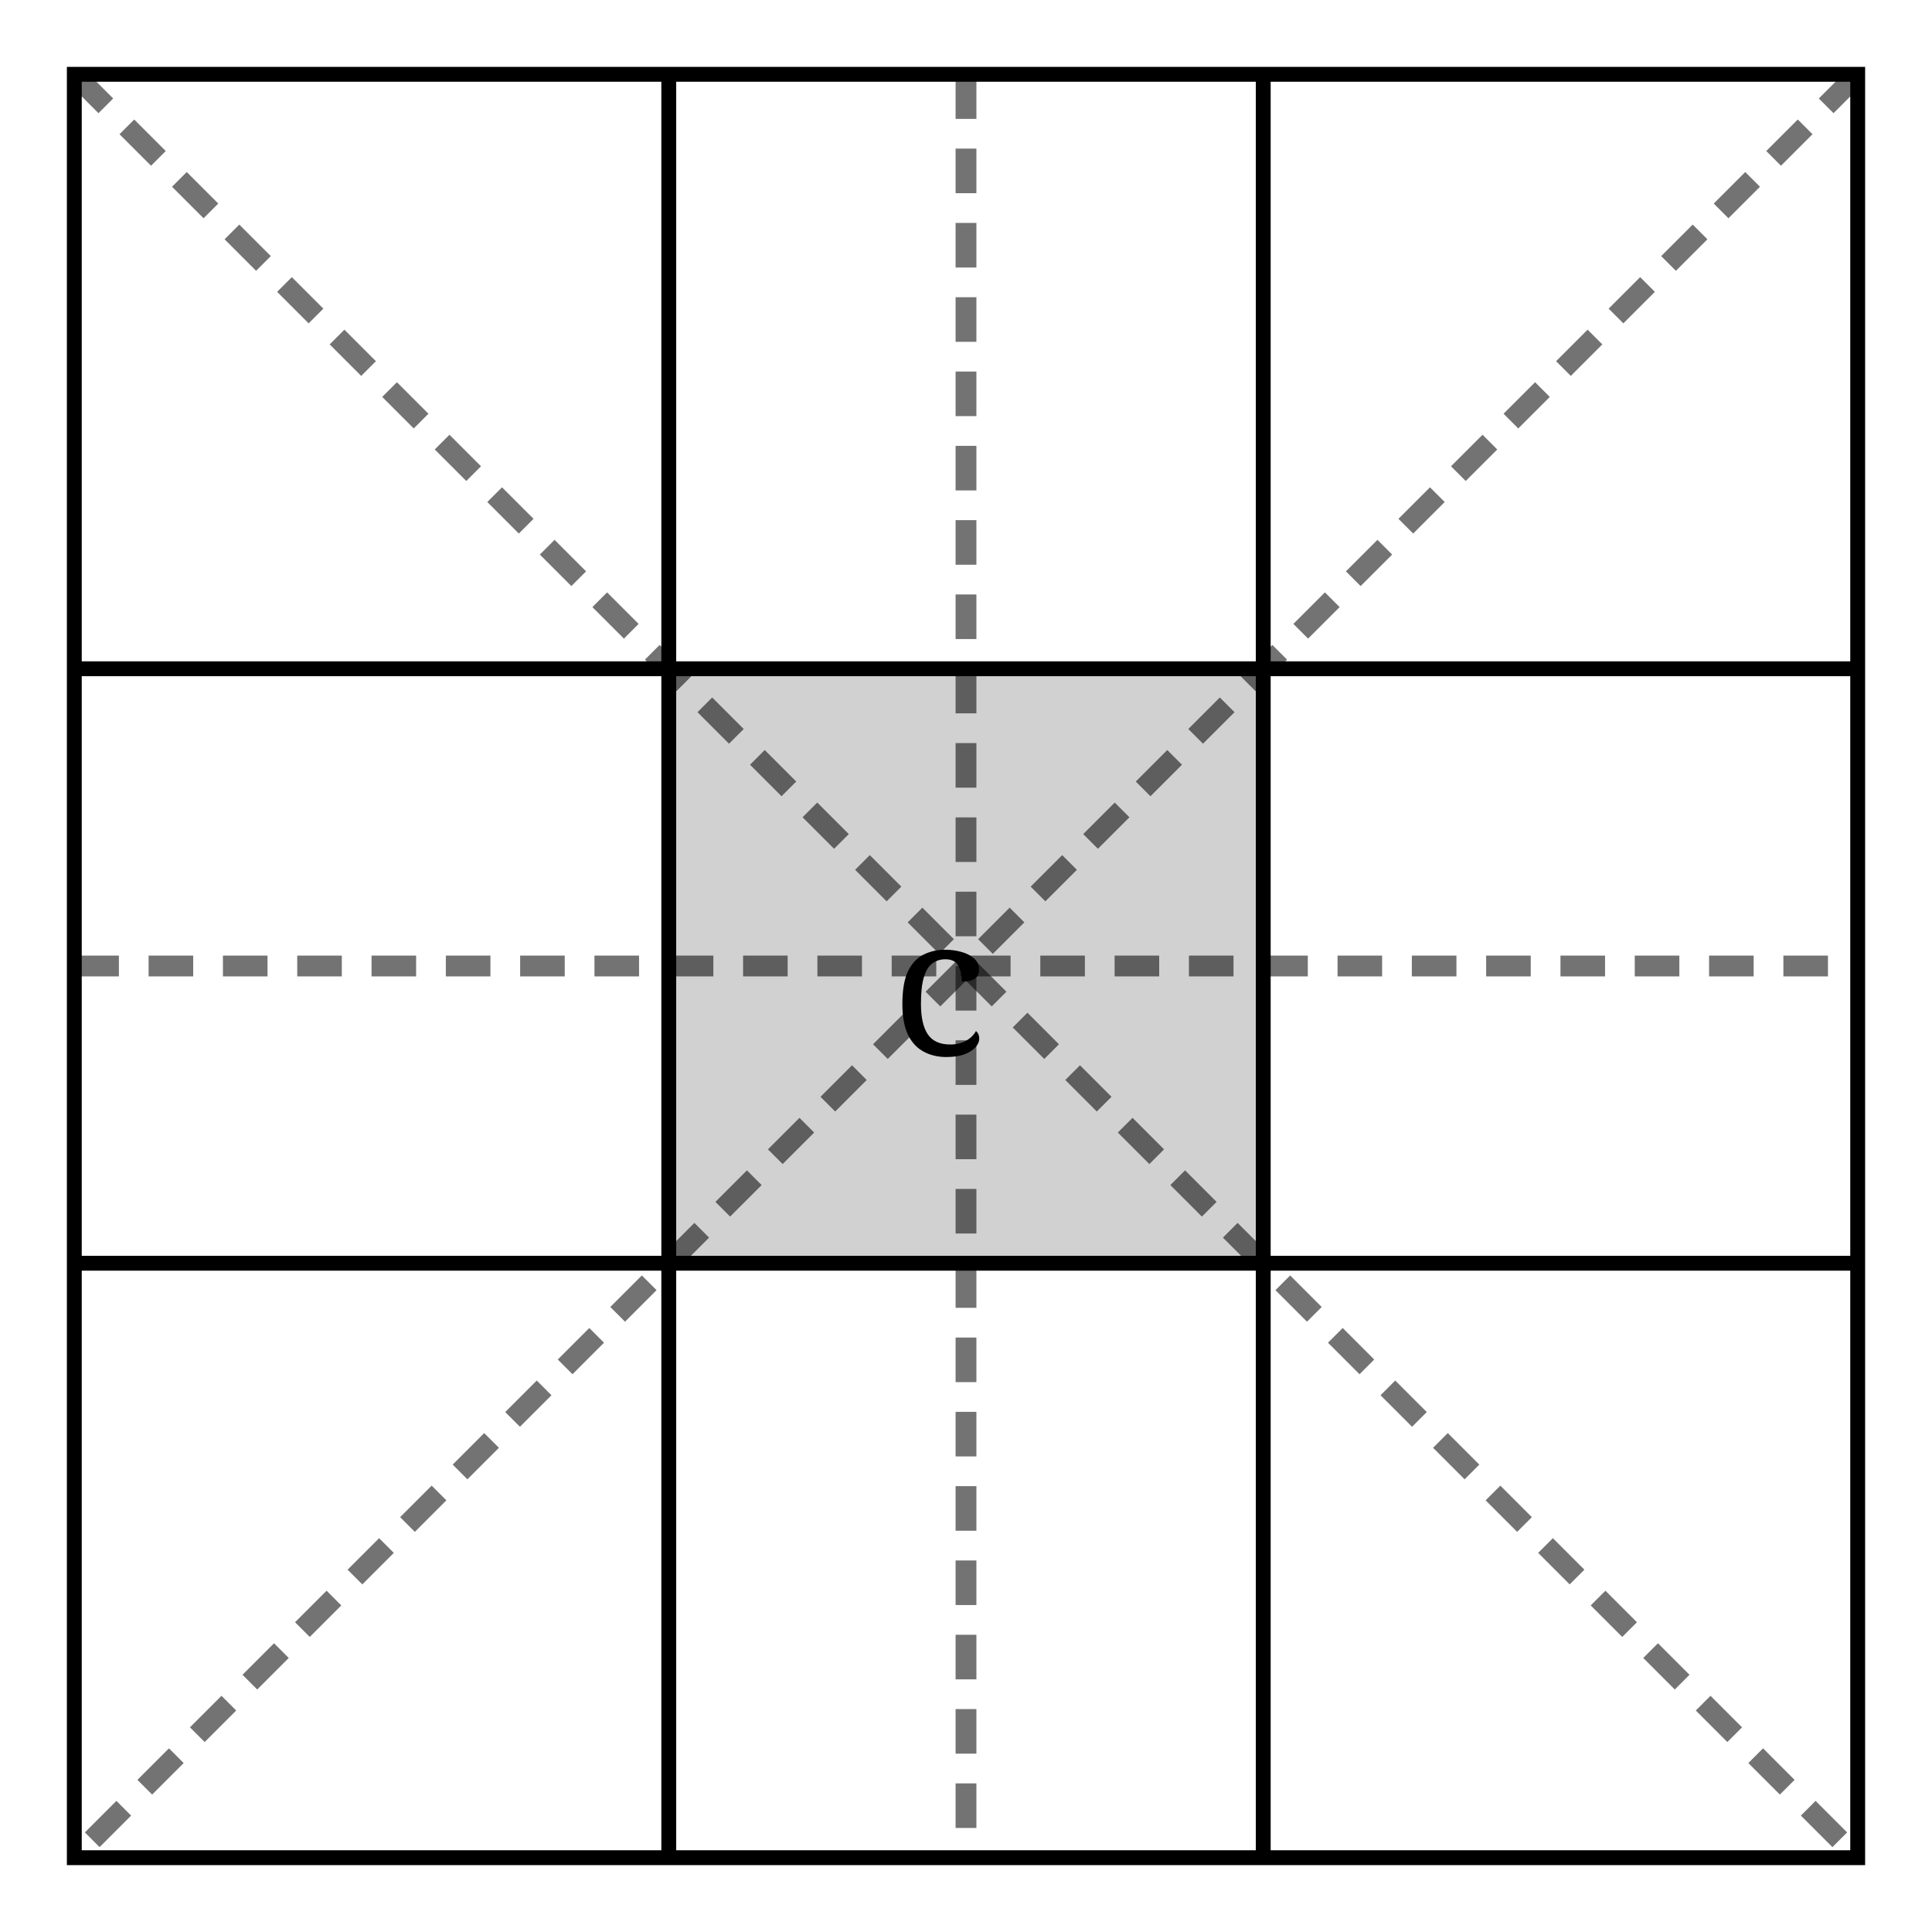
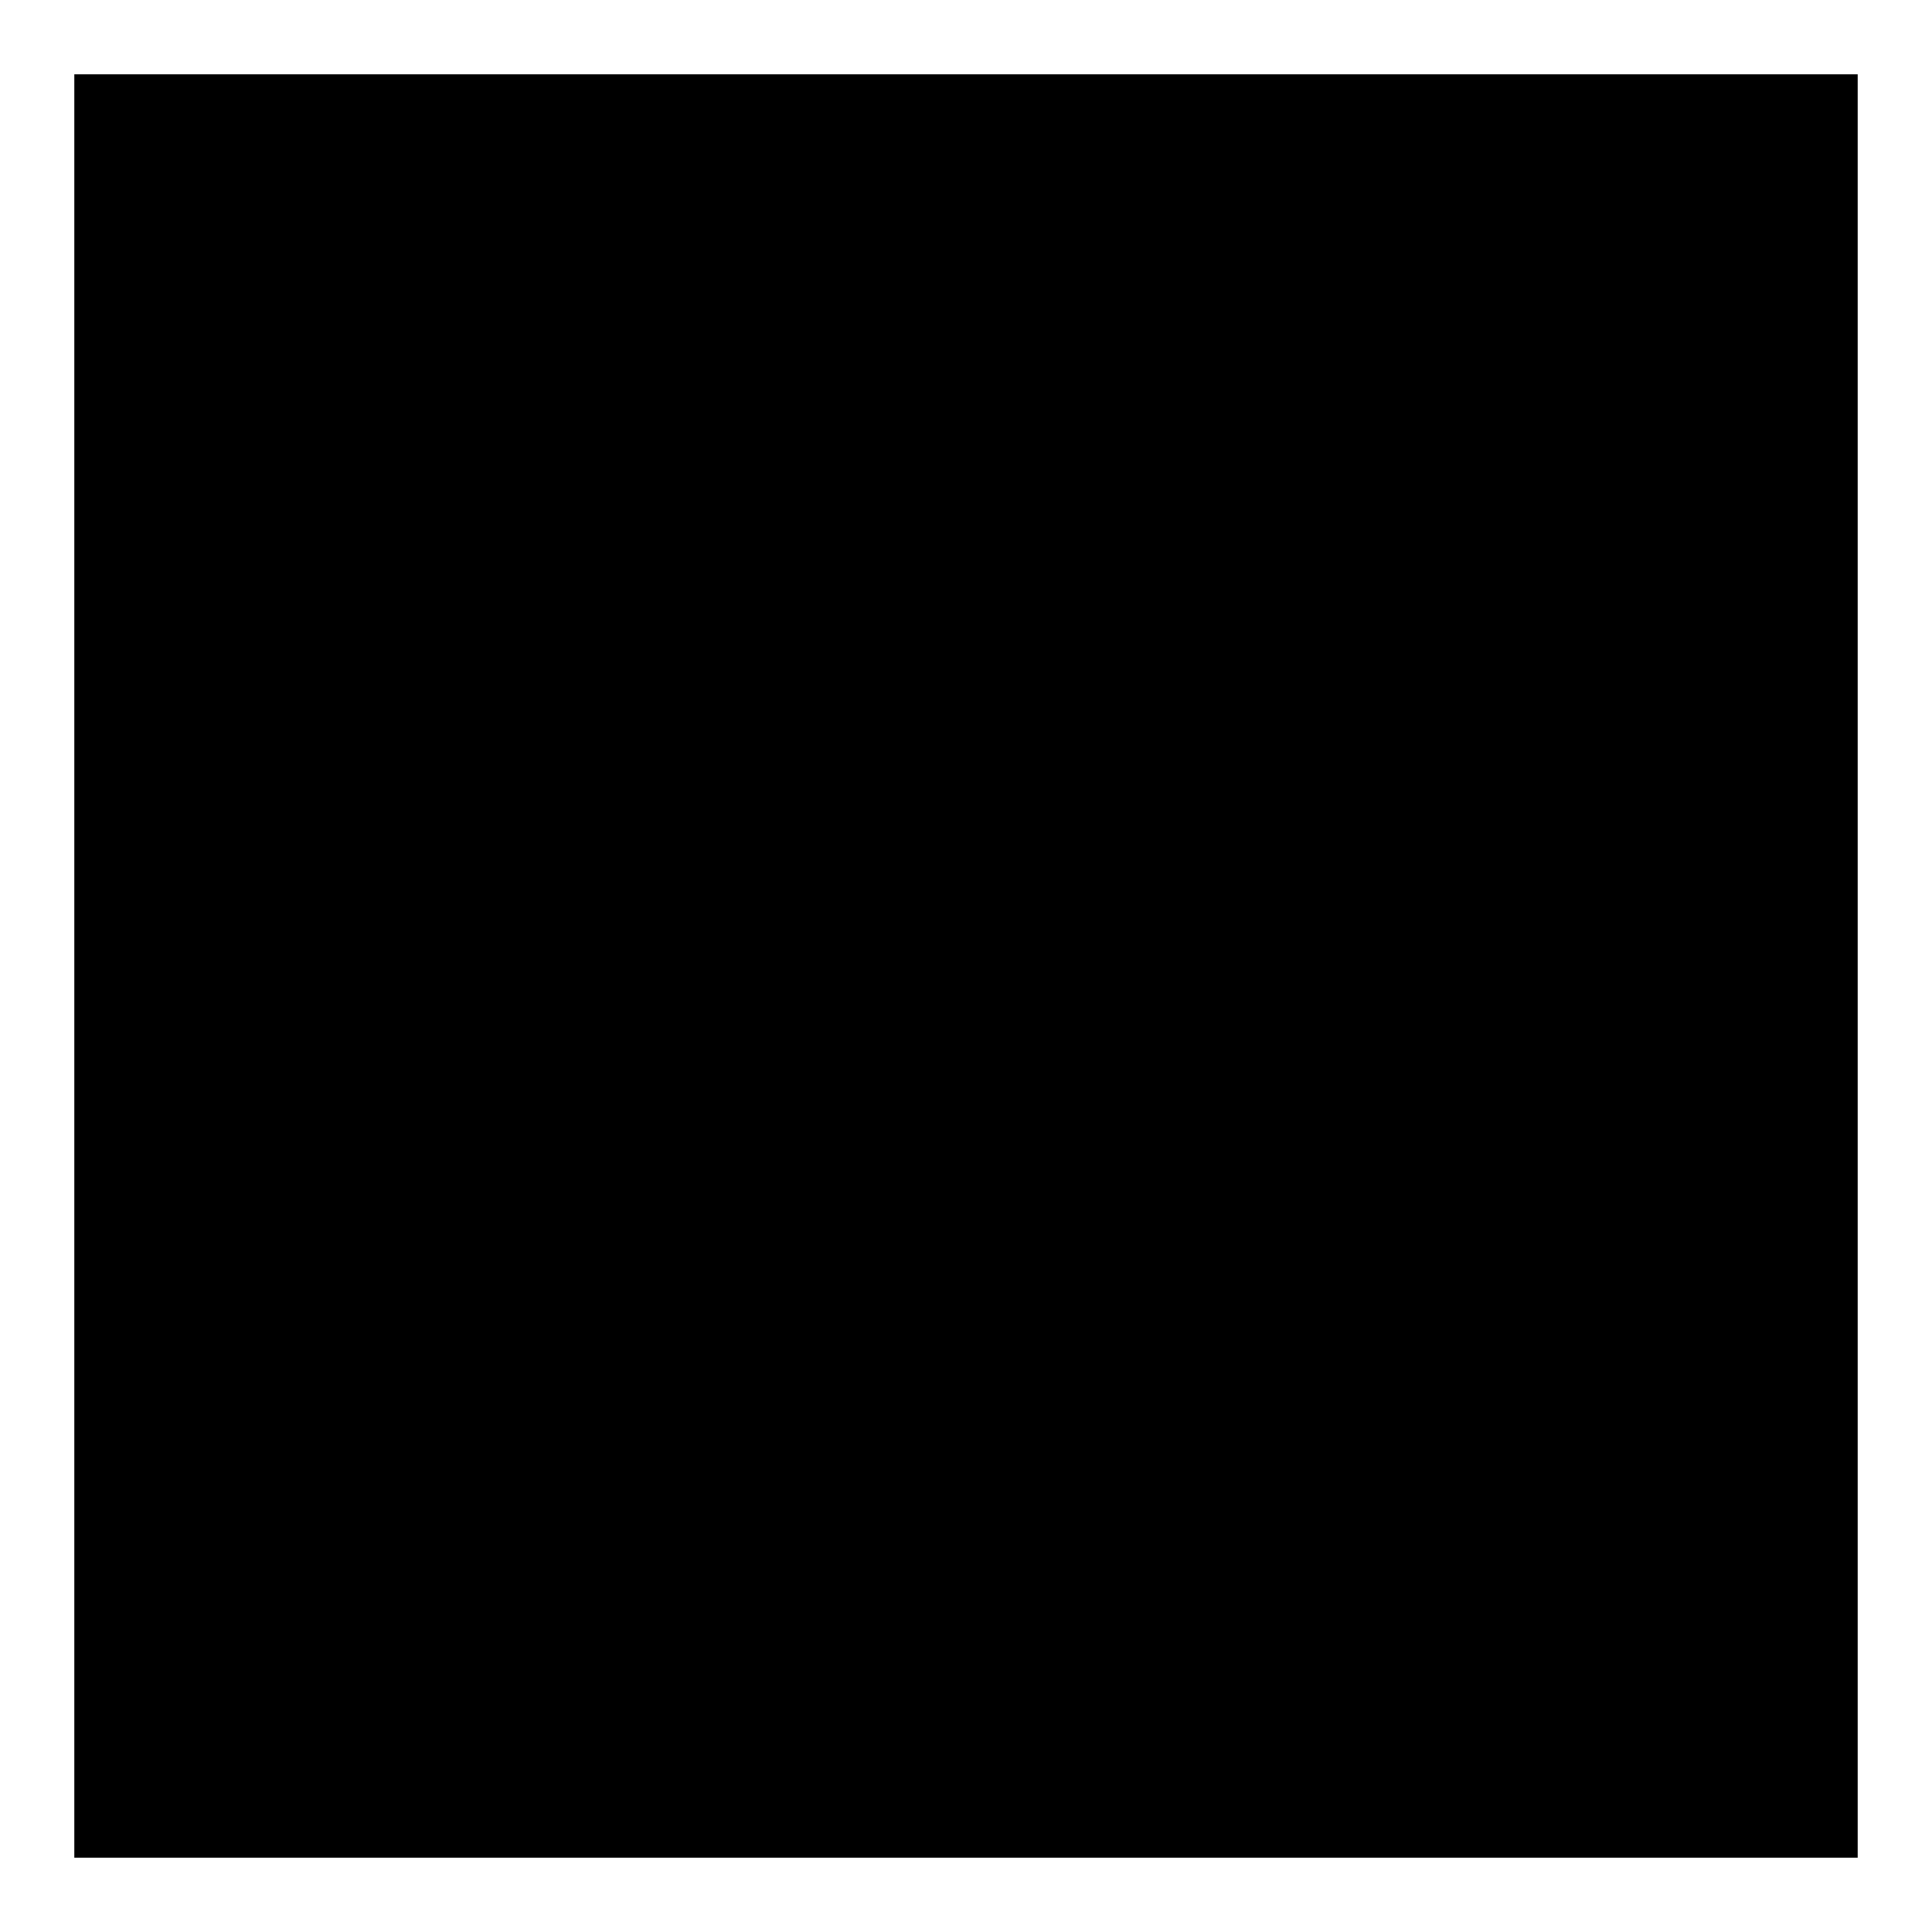
- <svg xmlns="http://www.w3.org/2000/svg" viewBox="0 0 130 130">
-   <rect x="45" y="45" width="40" height="40" fill="currentColor" fill-opacity="0.18" />
-   <g stroke="currentColor" stroke-width="1" fill="none">
+ <svg xmlns="http://www.w3.org/2000/svg" viewBox="0 0 130 130" font-size="12">
+   <rect x="45" y="45" width="40" height="40" class="fill-current/18" />
+   <g class="stroke-current fill-none" stroke-width="1">
    <rect x="5" y="5" width="120" height="120" />
    <line x1="45" y1="5" x2="45" y2="125" />
    <line x1="85" y1="5" x2="85" y2="125" />
    <line x1="5" y1="45" x2="125" y2="45" />
    <line x1="5" y1="85" x2="125" y2="85" />
  </g>
-   <g stroke="currentColor" stroke-width="1.4" stroke-opacity="0.55" stroke-dasharray="3 2" fill="none">
+   <g class="stroke-current fill-none" stroke-width="1.4" stroke-opacity="0.55" stroke-dasharray="3 2">
    <line x1="65" y1="5" x2="65" y2="125" />
    <line x1="5" y1="65" x2="125" y2="65" />
    <line x1="5" y1="5" x2="125" y2="125" />
    <line x1="125" y1="5" x2="5" y2="125" />
  </g>
-   <text x="60" y="71" font-size="13" font-family="serif" fill="currentColor" stroke="none">c</text>
+   <text x="60" y="71" class="fill-current stroke-none" font-family="serif">
+     c
+   </text>
</svg>
